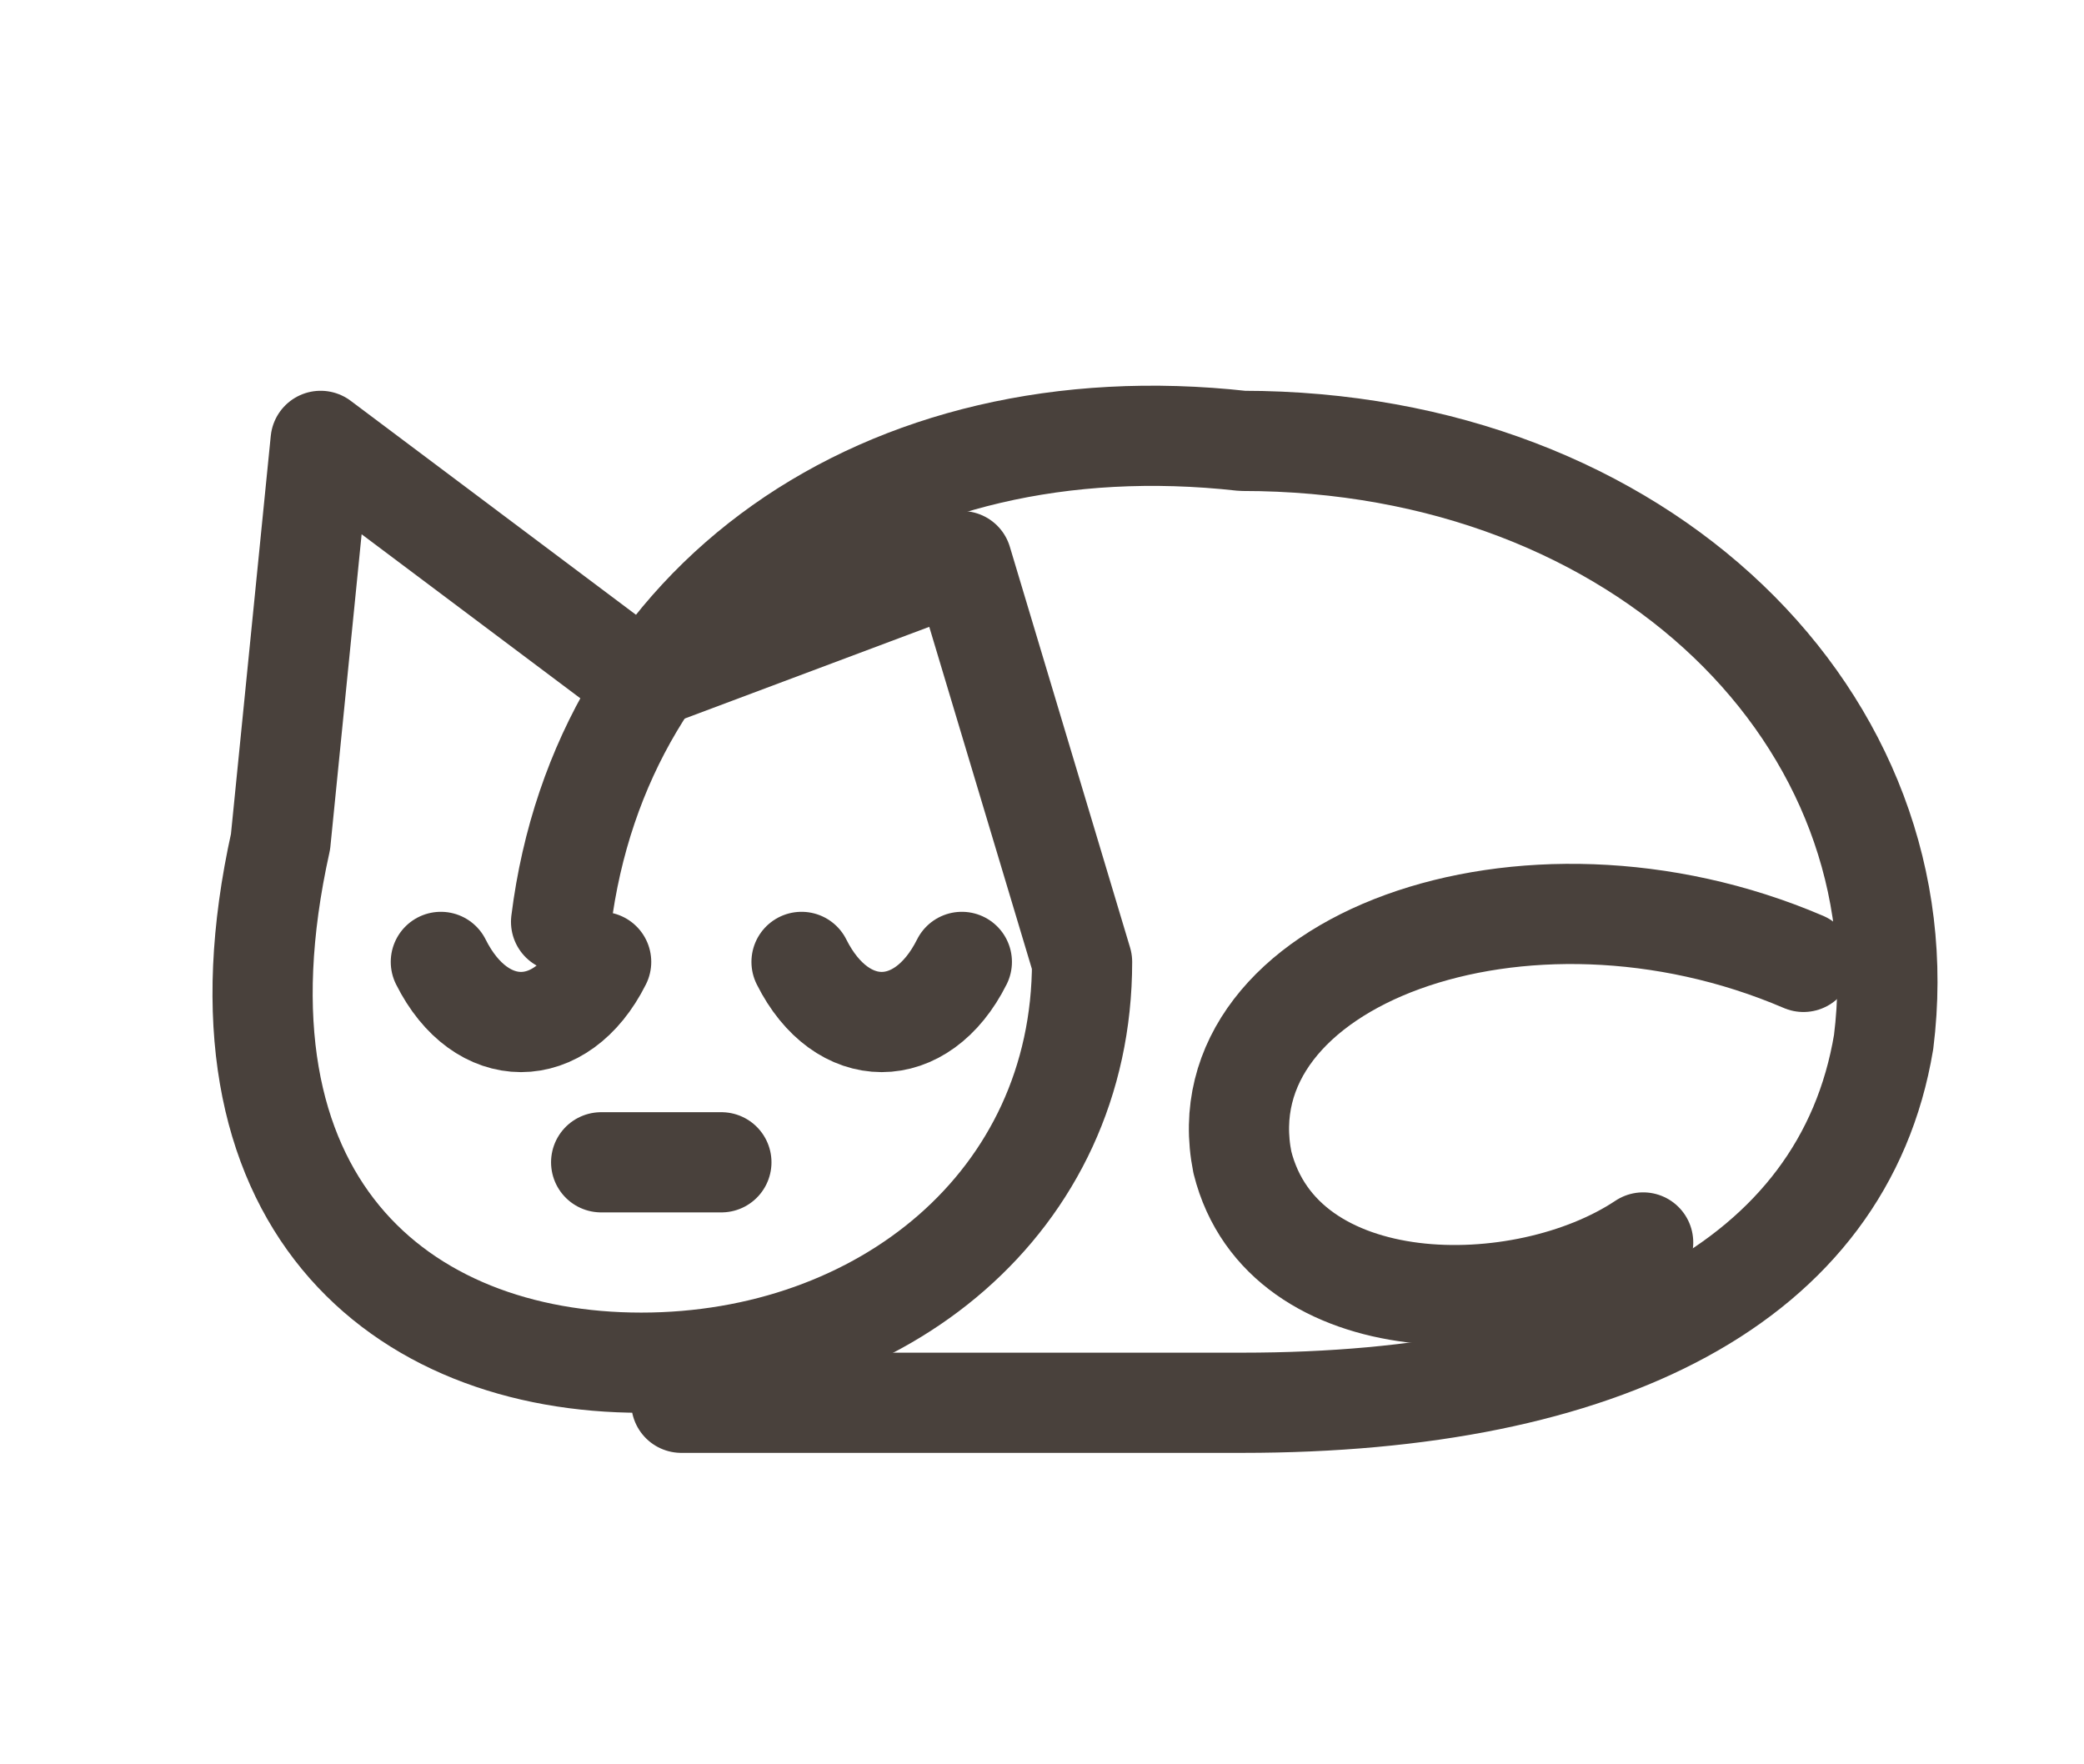
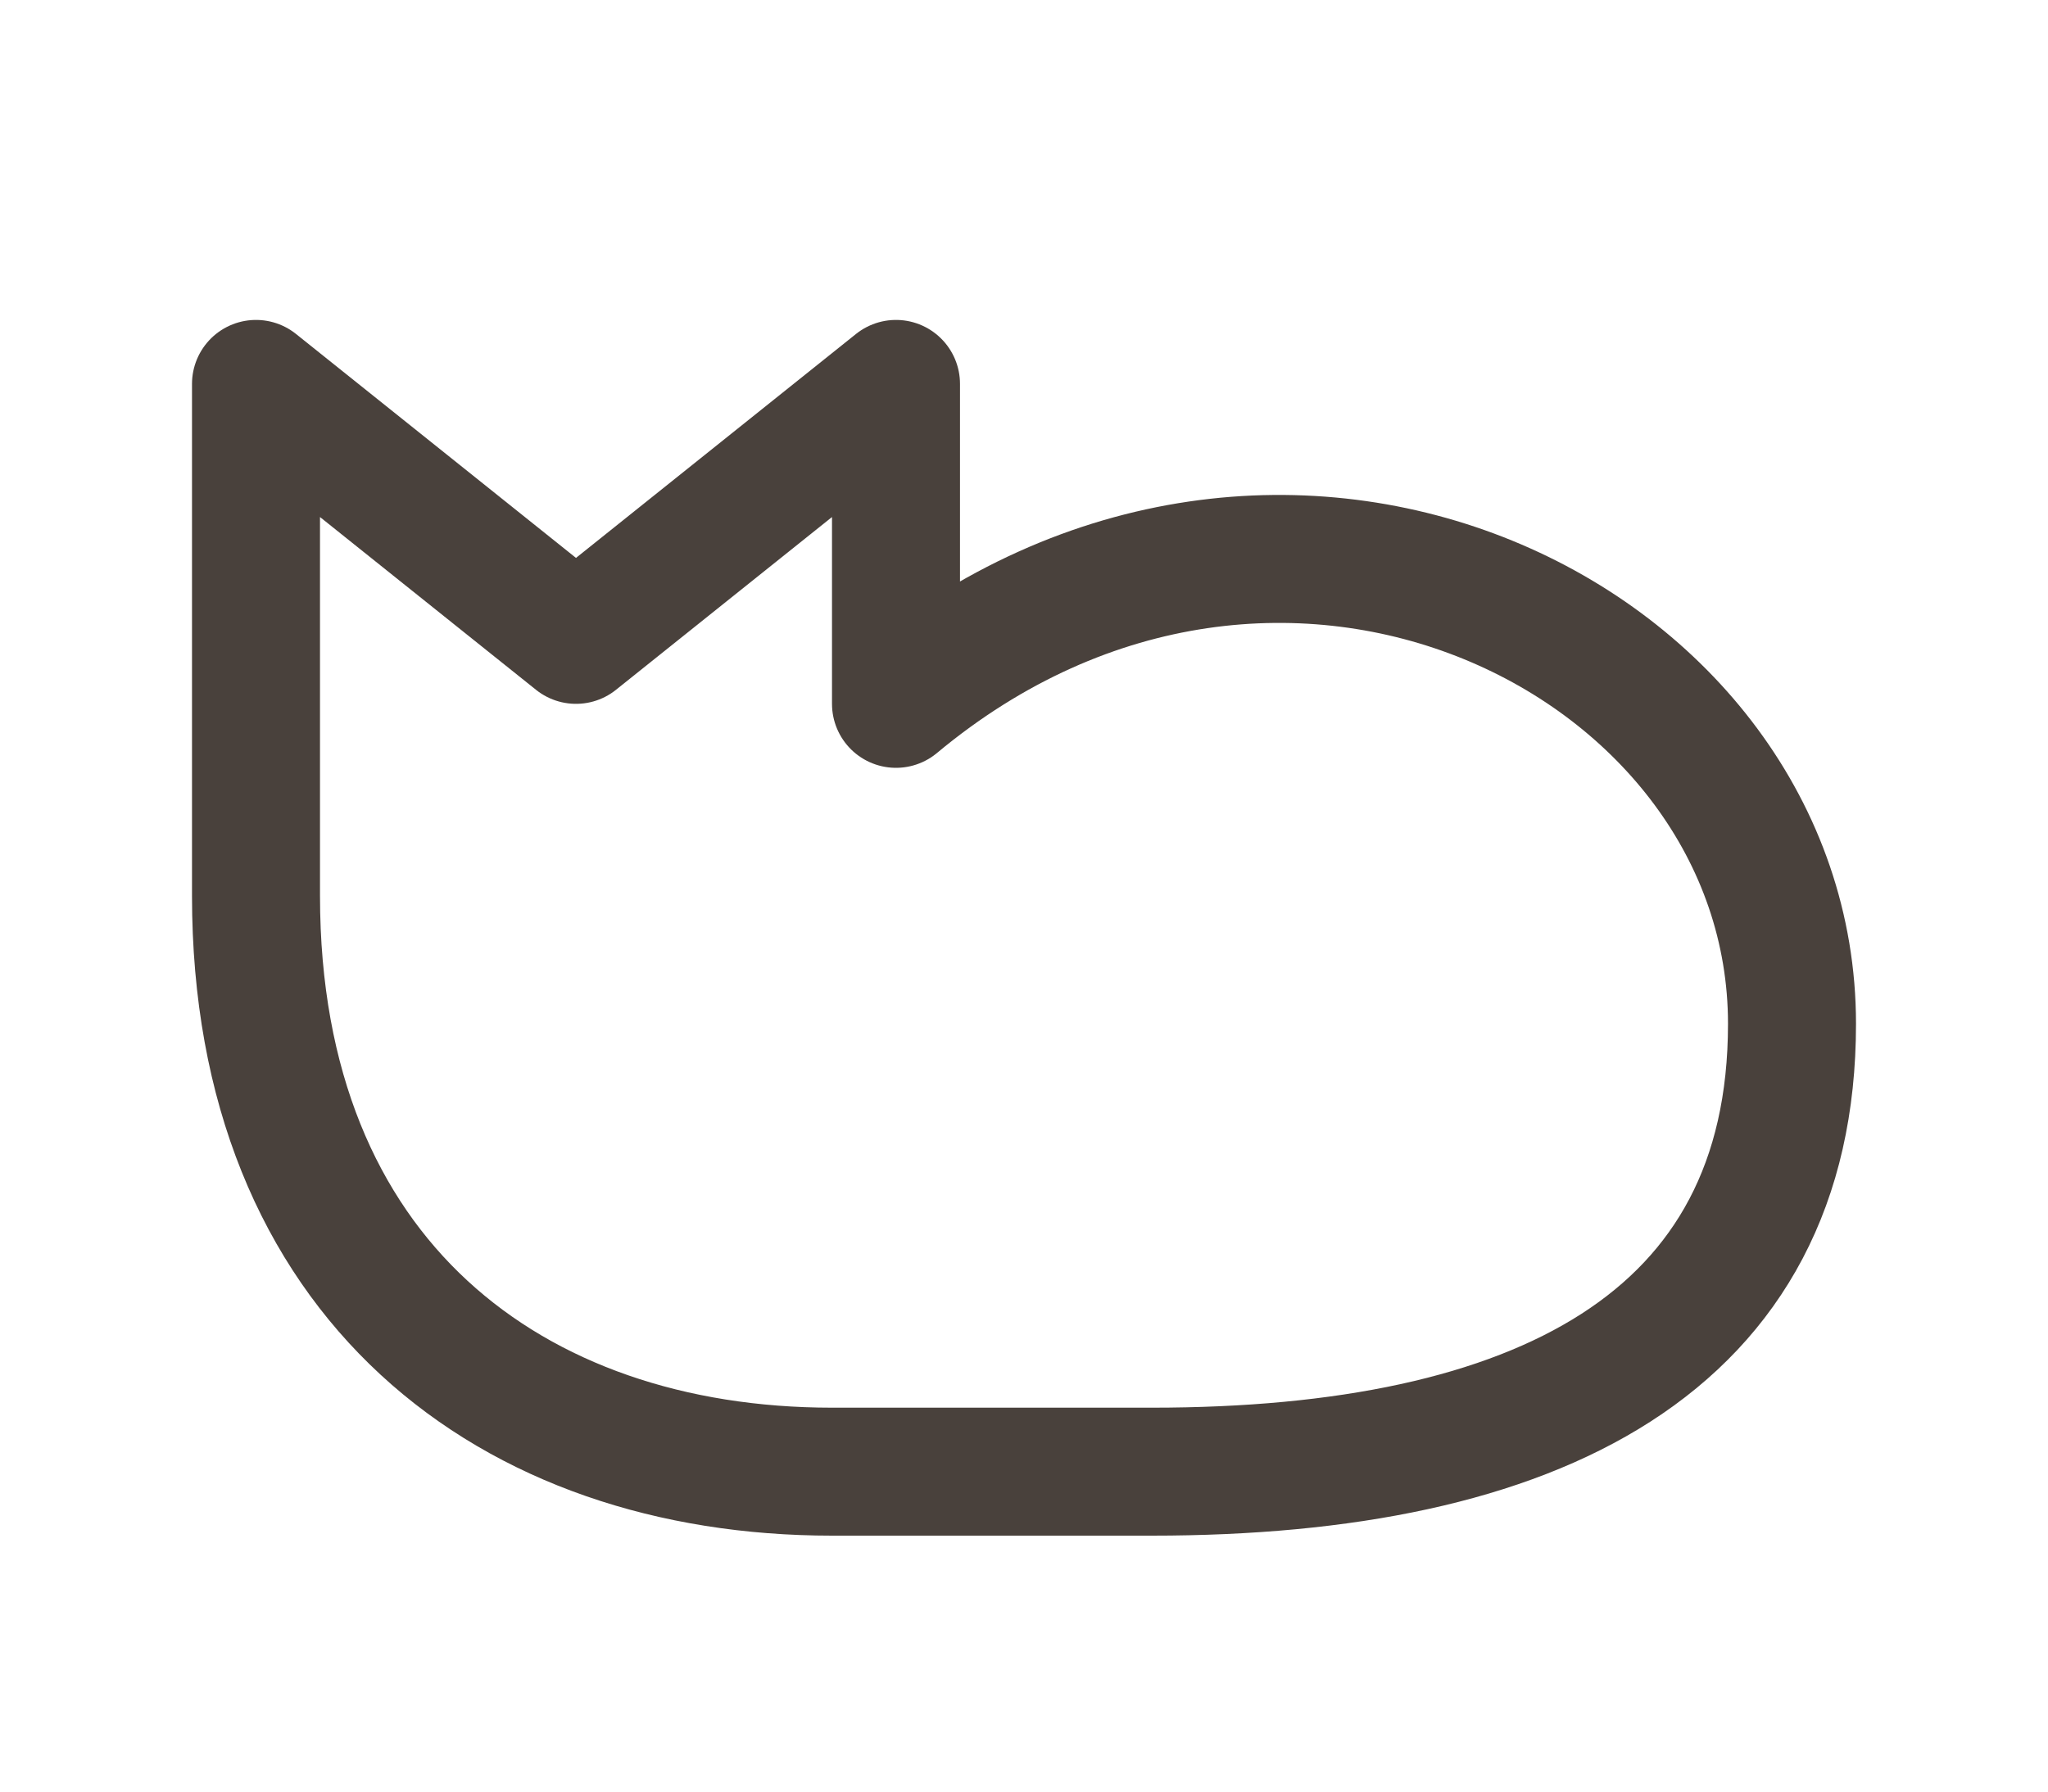
- <svg xmlns="http://www.w3.org/2000/svg" viewBox="0 0 52 44" fill="none" stroke="#49413c" stroke-width="2.5" stroke-linecap="round" stroke-linejoin="round">
+ <svg xmlns="http://www.w3.org/2000/svg" viewBox="0 4 32 28" fill="none" stroke="#49413c" stroke-width="2" stroke-linecap="round" stroke-linejoin="round">
  <style>
        @media (prefers-color-scheme: dark) {
            svg {
                stroke: #eee9e2;
            }
        }
    </style>
-   <path d="M14 23c1-8 8-13 17-12 10 0 17 7 16 15-1 6-7 9-16 9H17" />
-   <path d="m7 21 1-10 8 6 8-3 3 10c0 6-5 10-11 10S5 30 7 21Z" />
-   <path d="M11 24c1 2 3 2 4 0m5 0c1 2 3 2 4 0m-9 5h3m27-5c-7-3-15 0-14 5 1 4 7 4 10 2" />
+   <path d="M4 18v-8l5 4 5-4v5c6-5 14-1 14 5 0 5-4 7-10 7h-5c-5 0-9-3-9-9Z" />
</svg>
